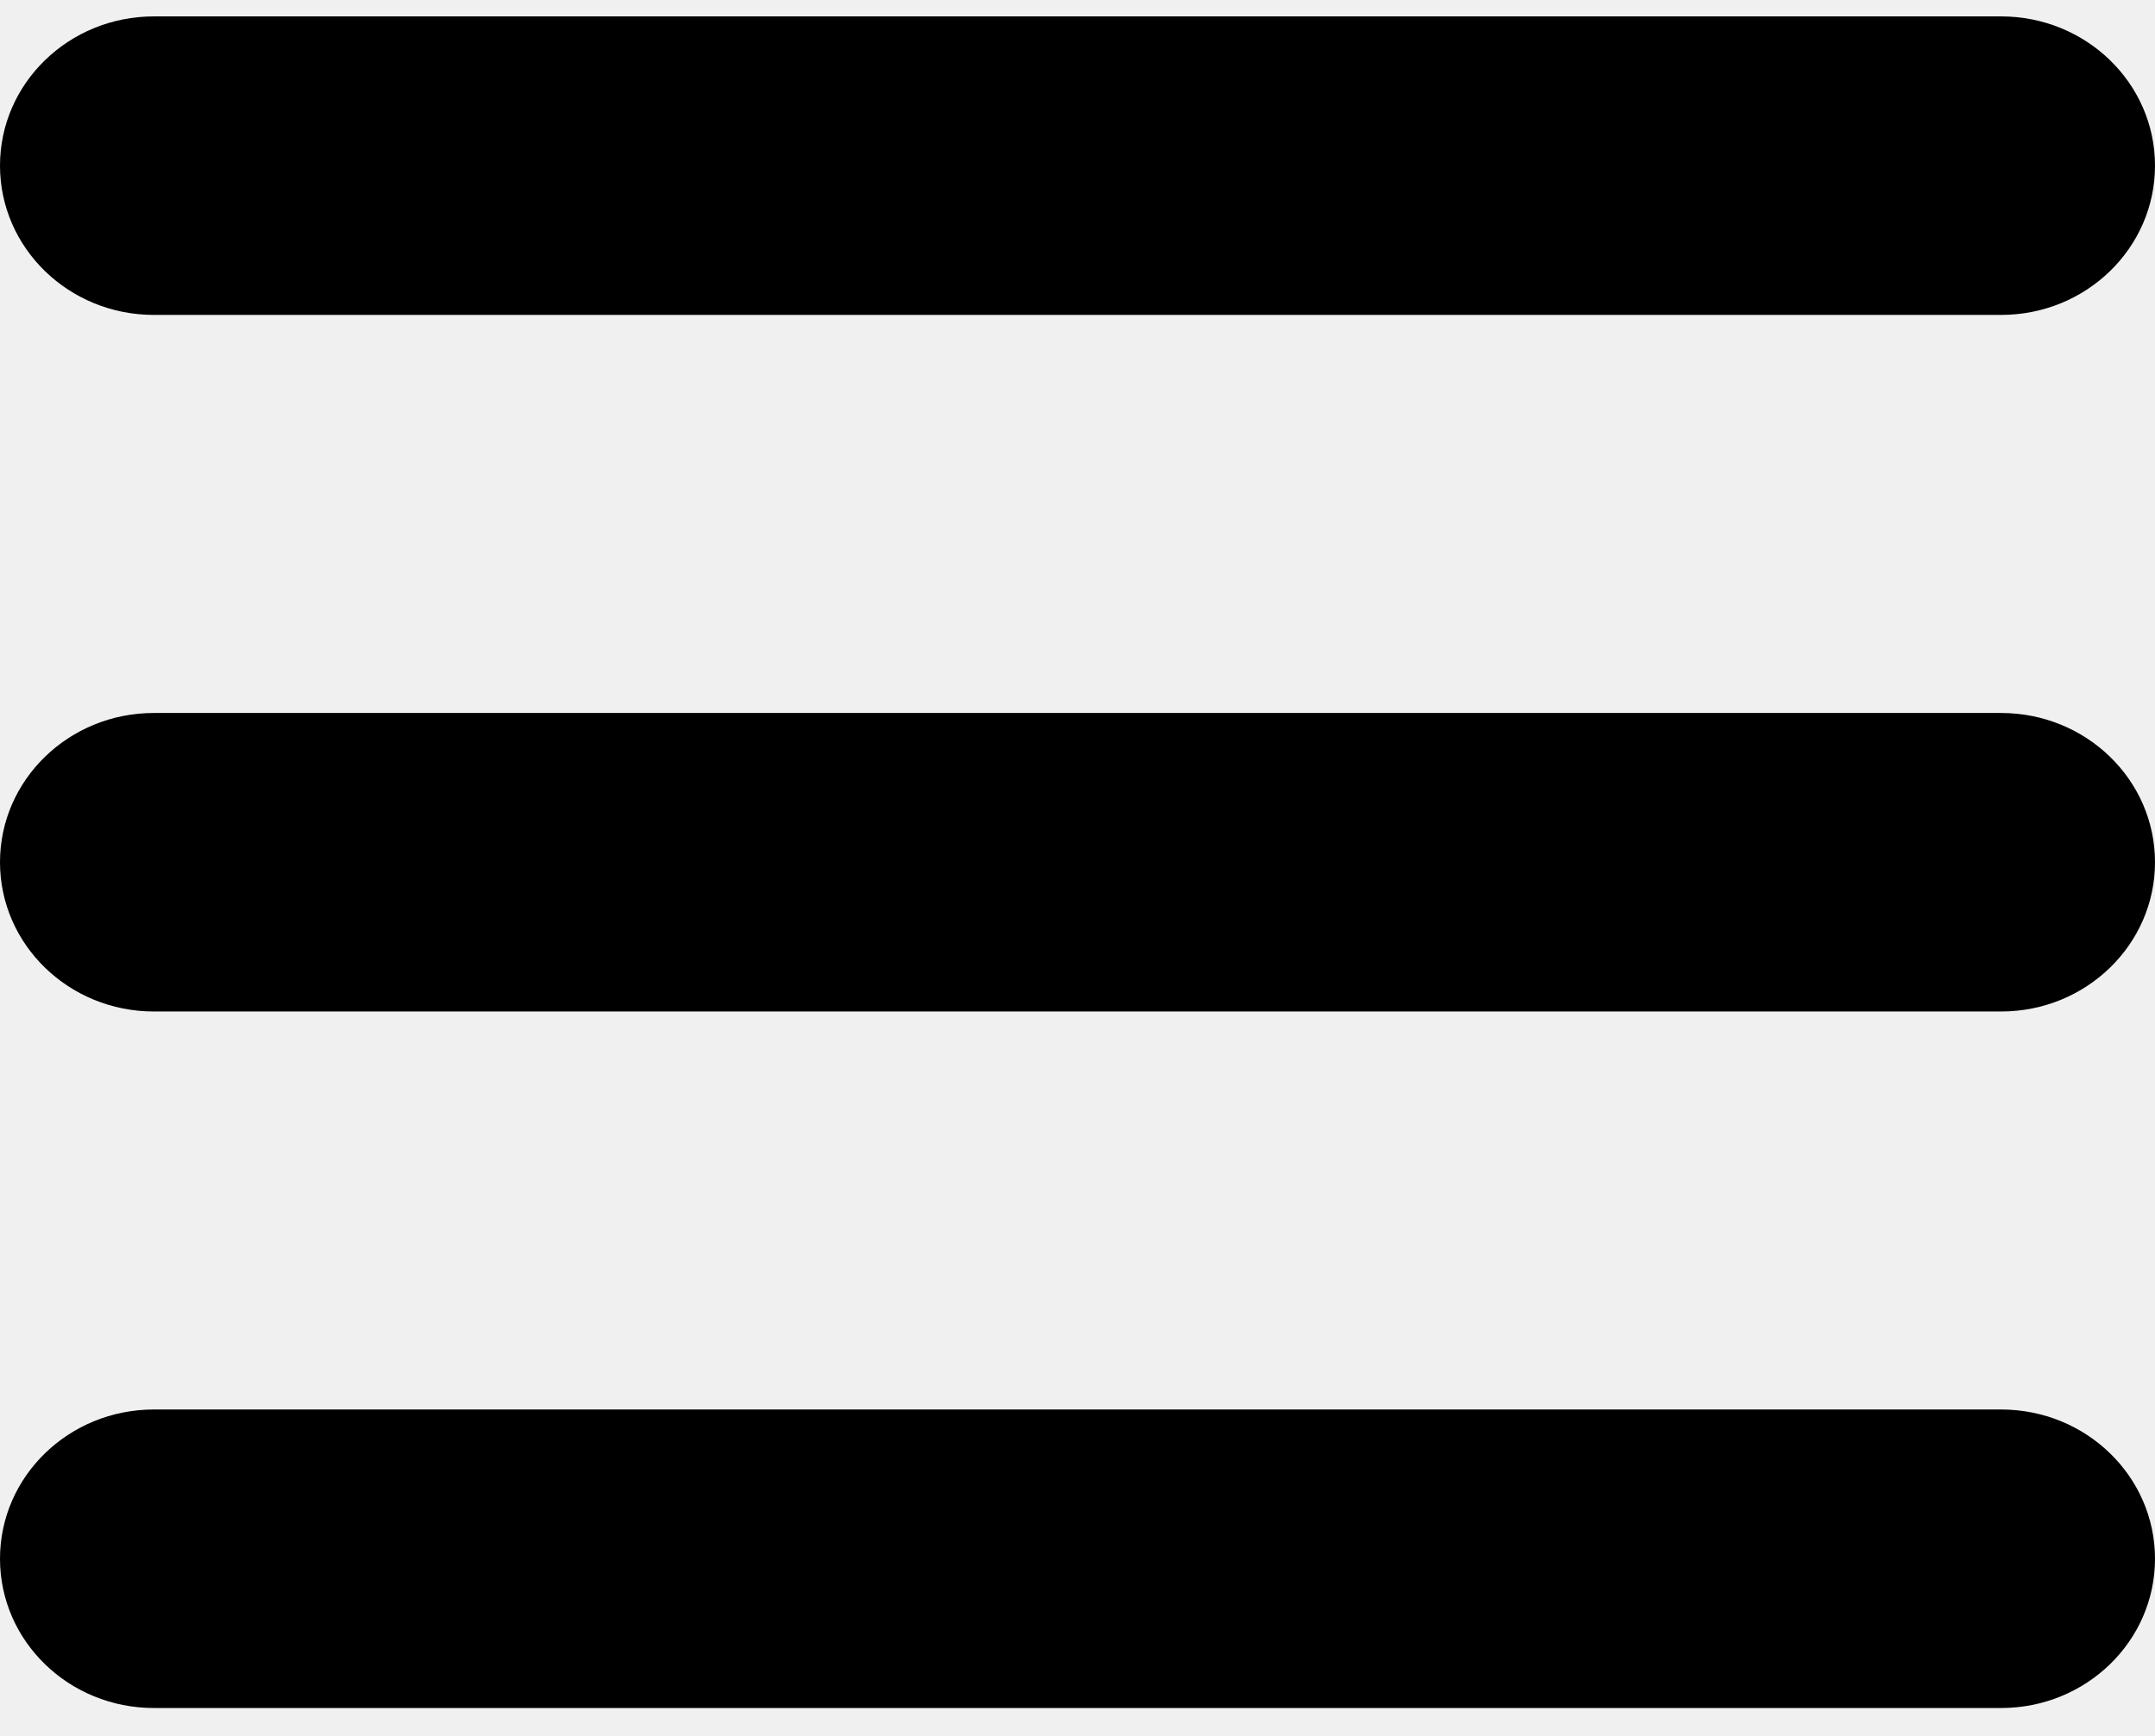
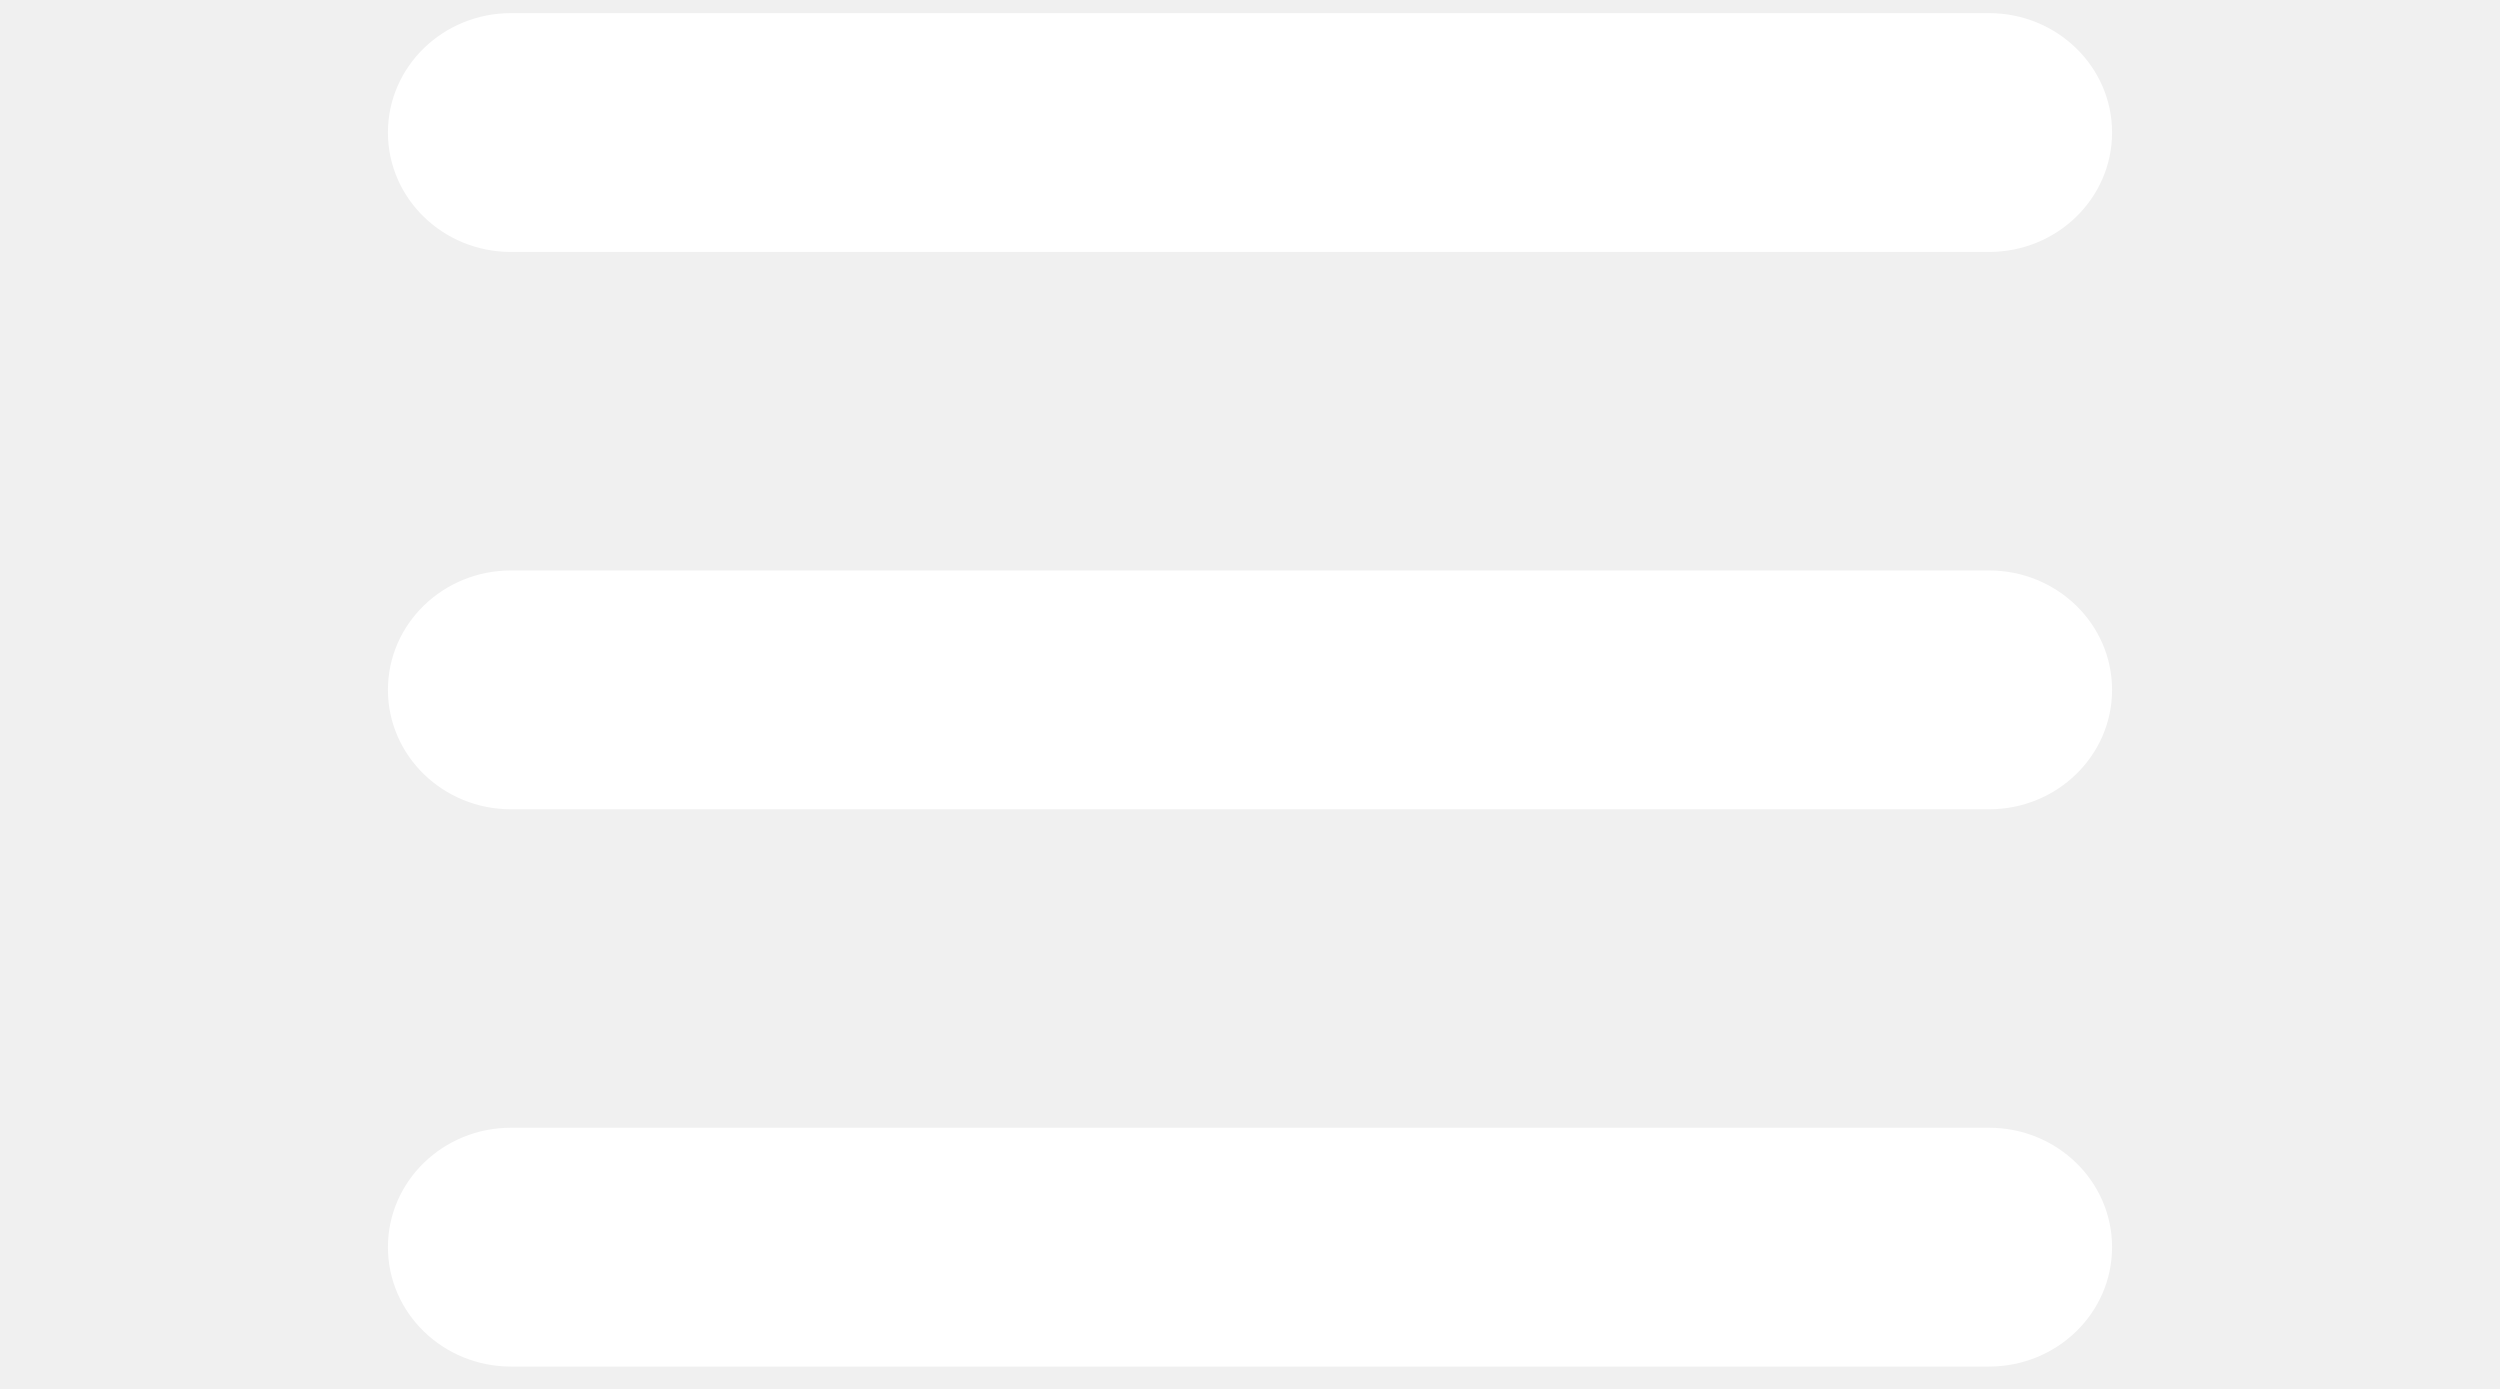
- <svg xmlns="http://www.w3.org/2000/svg" width="36" height="29" viewBox="0 0 36 29" fill="none">
-   <path d="M2.571 0.274C1.151 0.274 0 1.39 0 2.767C0 4.145 1.151 5.261 2.571 5.261H33.429C34.849 5.261 36 4.145 36 2.767C36 1.39 34.849 0.274 33.429 0.274H2.571ZM2.571 11.911C1.151 11.911 0 13.027 0 14.404C0 15.781 1.151 16.898 2.571 16.898H33.429C34.849 16.898 36 15.781 36 14.404C36 13.027 34.849 11.911 33.429 11.911H2.571ZM2.571 23.547C1.151 23.547 0 24.663 0 26.041C0 27.418 1.151 28.534 2.571 28.534H33.429C34.849 28.534 36 27.418 36 26.041C36 24.663 34.849 23.547 33.429 23.547H2.571Z" fill="black" />
+ <svg xmlns="http://www.w3.org/2000/svg" width="36" height="20" viewBox="0 0 36 29" fill="none">
+   <path d="M2.571 0.274C1.151 0.274 0 1.39 0 2.767C0 4.145 1.151 5.261 2.571 5.261H33.429C34.849 5.261 36 4.145 36 2.767C36 1.39 34.849 0.274 33.429 0.274H2.571ZM2.571 11.911C1.151 11.911 0 13.027 0 14.404C0 15.781 1.151 16.898 2.571 16.898H33.429C34.849 16.898 36 15.781 36 14.404C36 13.027 34.849 11.911 33.429 11.911H2.571ZM2.571 23.547C1.151 23.547 0 24.663 0 26.041C0 27.418 1.151 28.534 2.571 28.534H33.429C34.849 28.534 36 27.418 36 26.041C36 24.663 34.849 23.547 33.429 23.547H2.571Z" fill="#fff" />
</svg>
